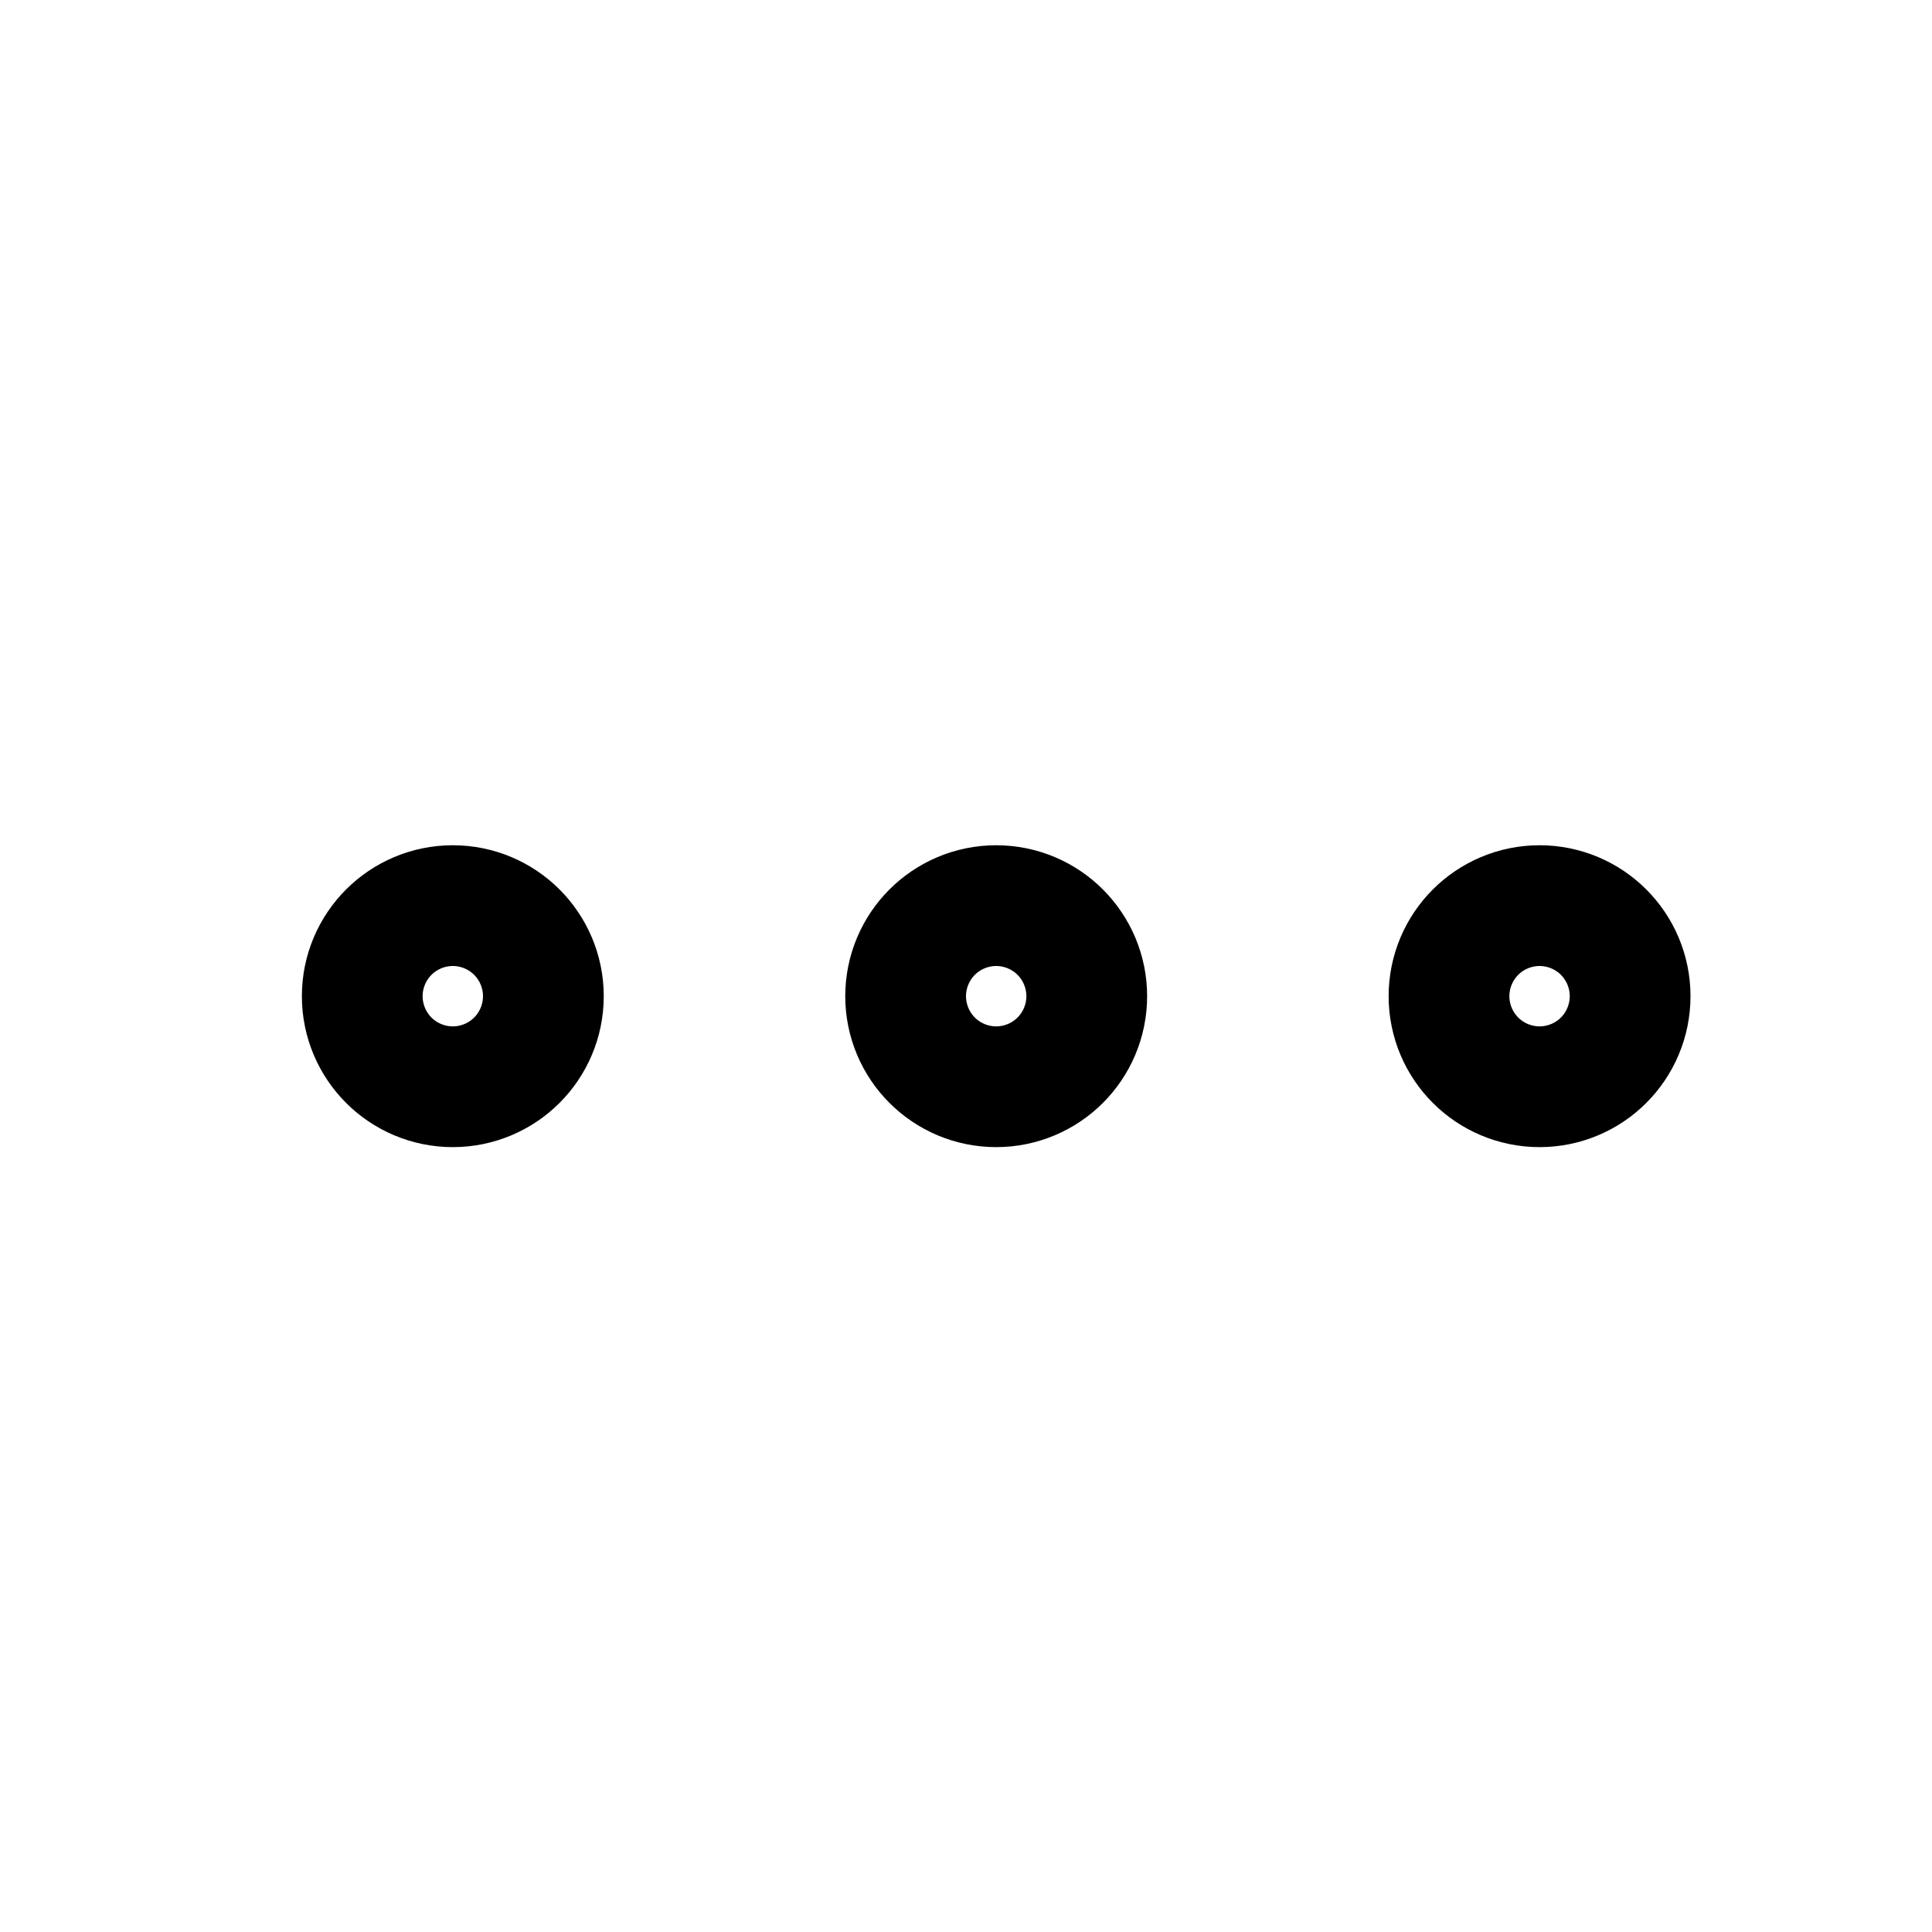
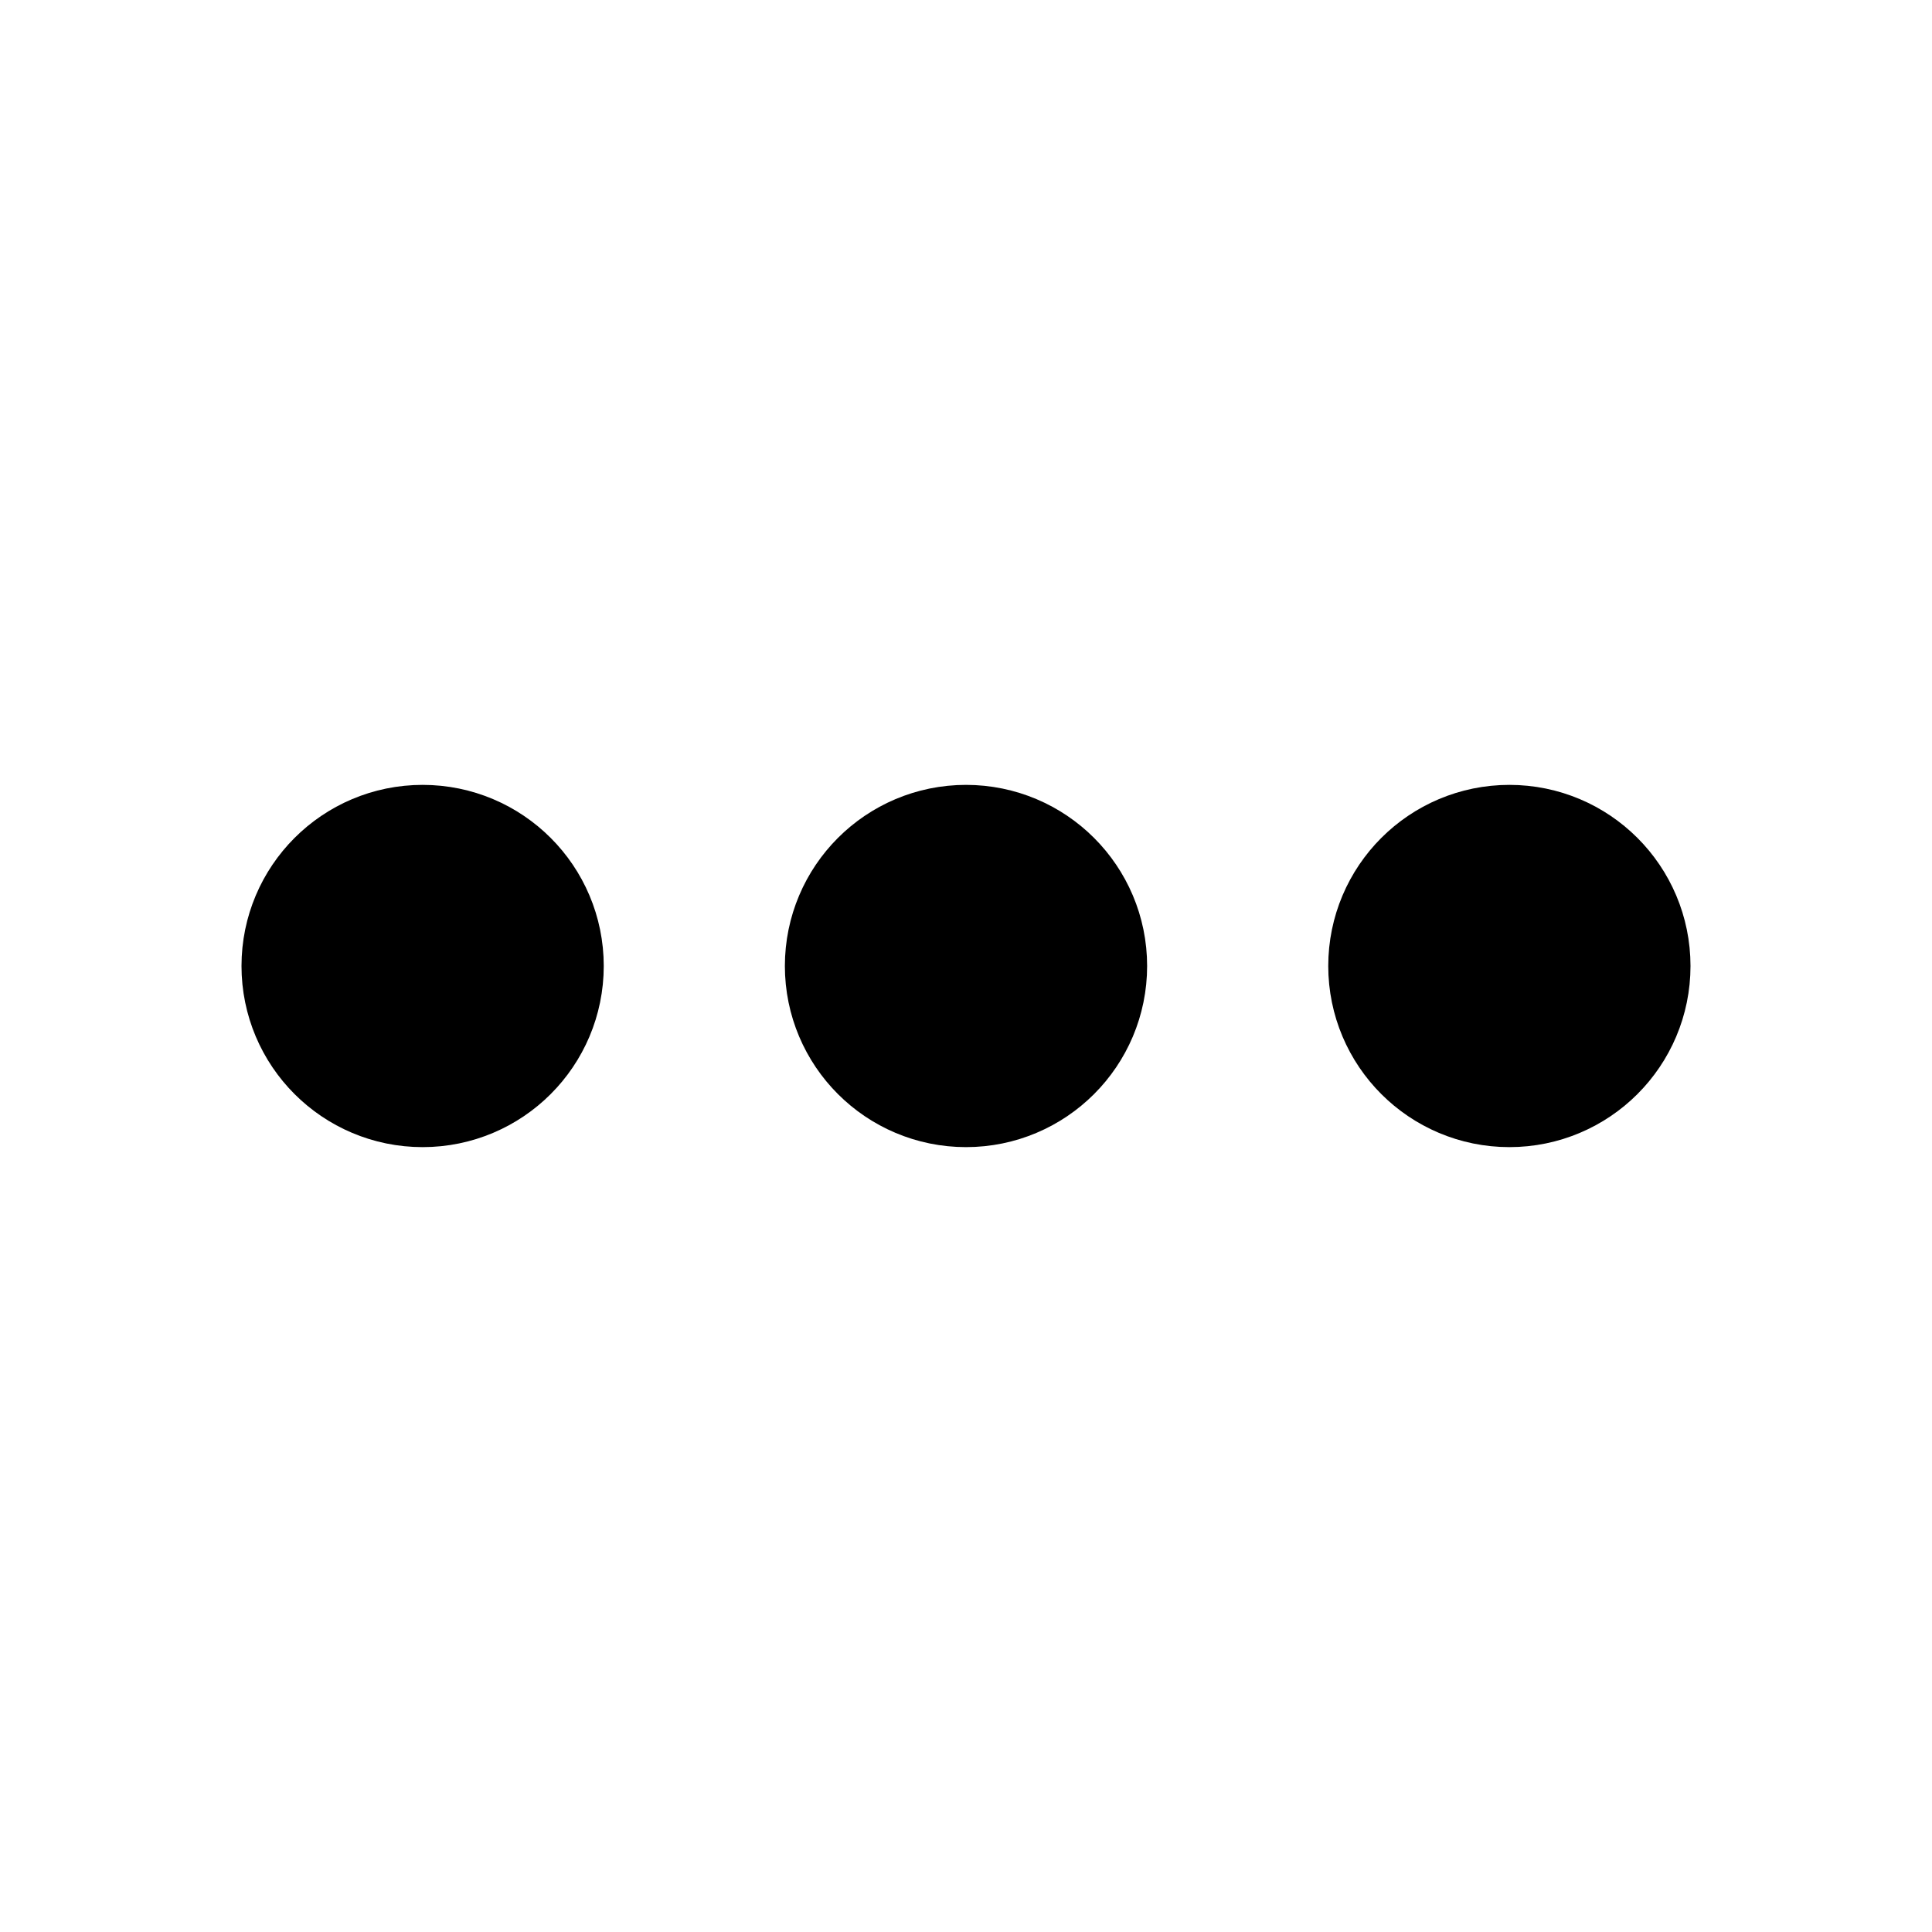
<svg xmlns="http://www.w3.org/2000/svg" width="16" height="16" viewBox="0 0 16 16" fill="none" stroke="currentColor" stroke-width="1.5" stroke-linecap="round" stroke-linejoin="round">
-   <circle cx="8.25" cy="8.25" r="0.5" />
-   <circle cx="12.75" cy="8.25" r="0.5" />
-   <circle cx="3.75" cy="8.25" r="0.5" />
+   <circle cx="8" cy="8" r="0.75" />
+   <circle cx="12.5" cy="8" r="0.75" />
+   <circle cx="3.5" cy="8" r="0.75" />
</svg>
